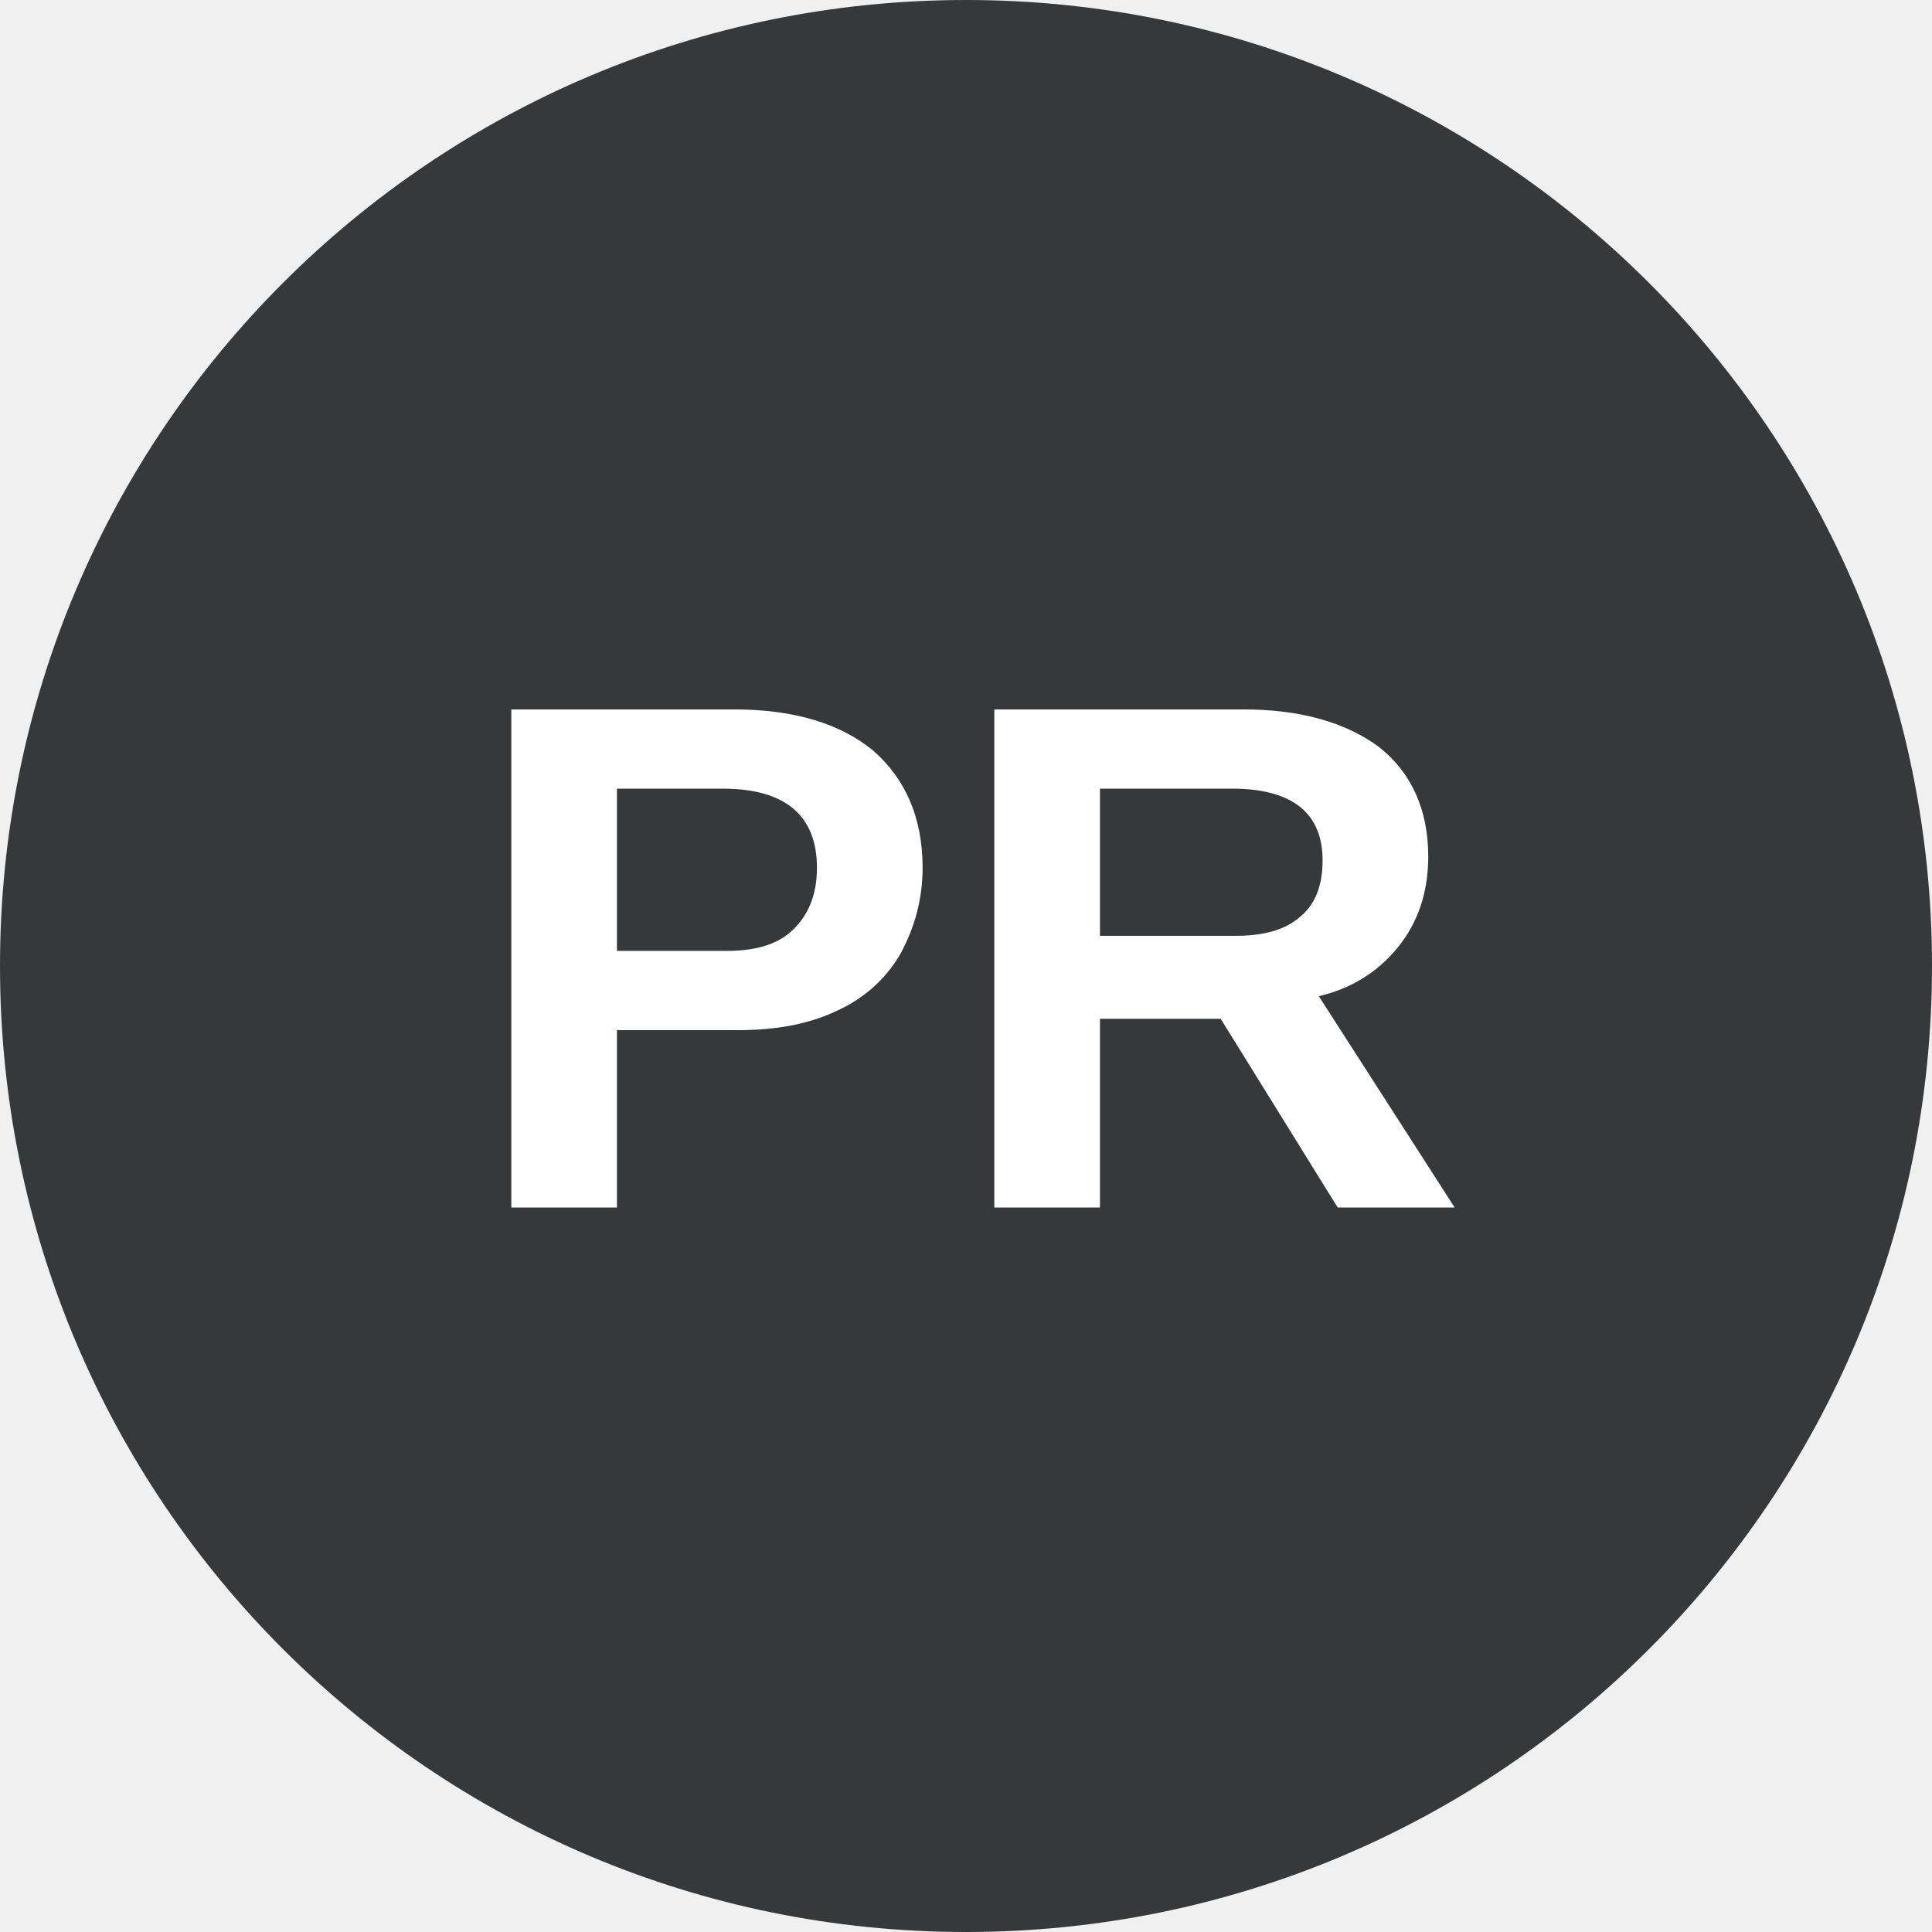
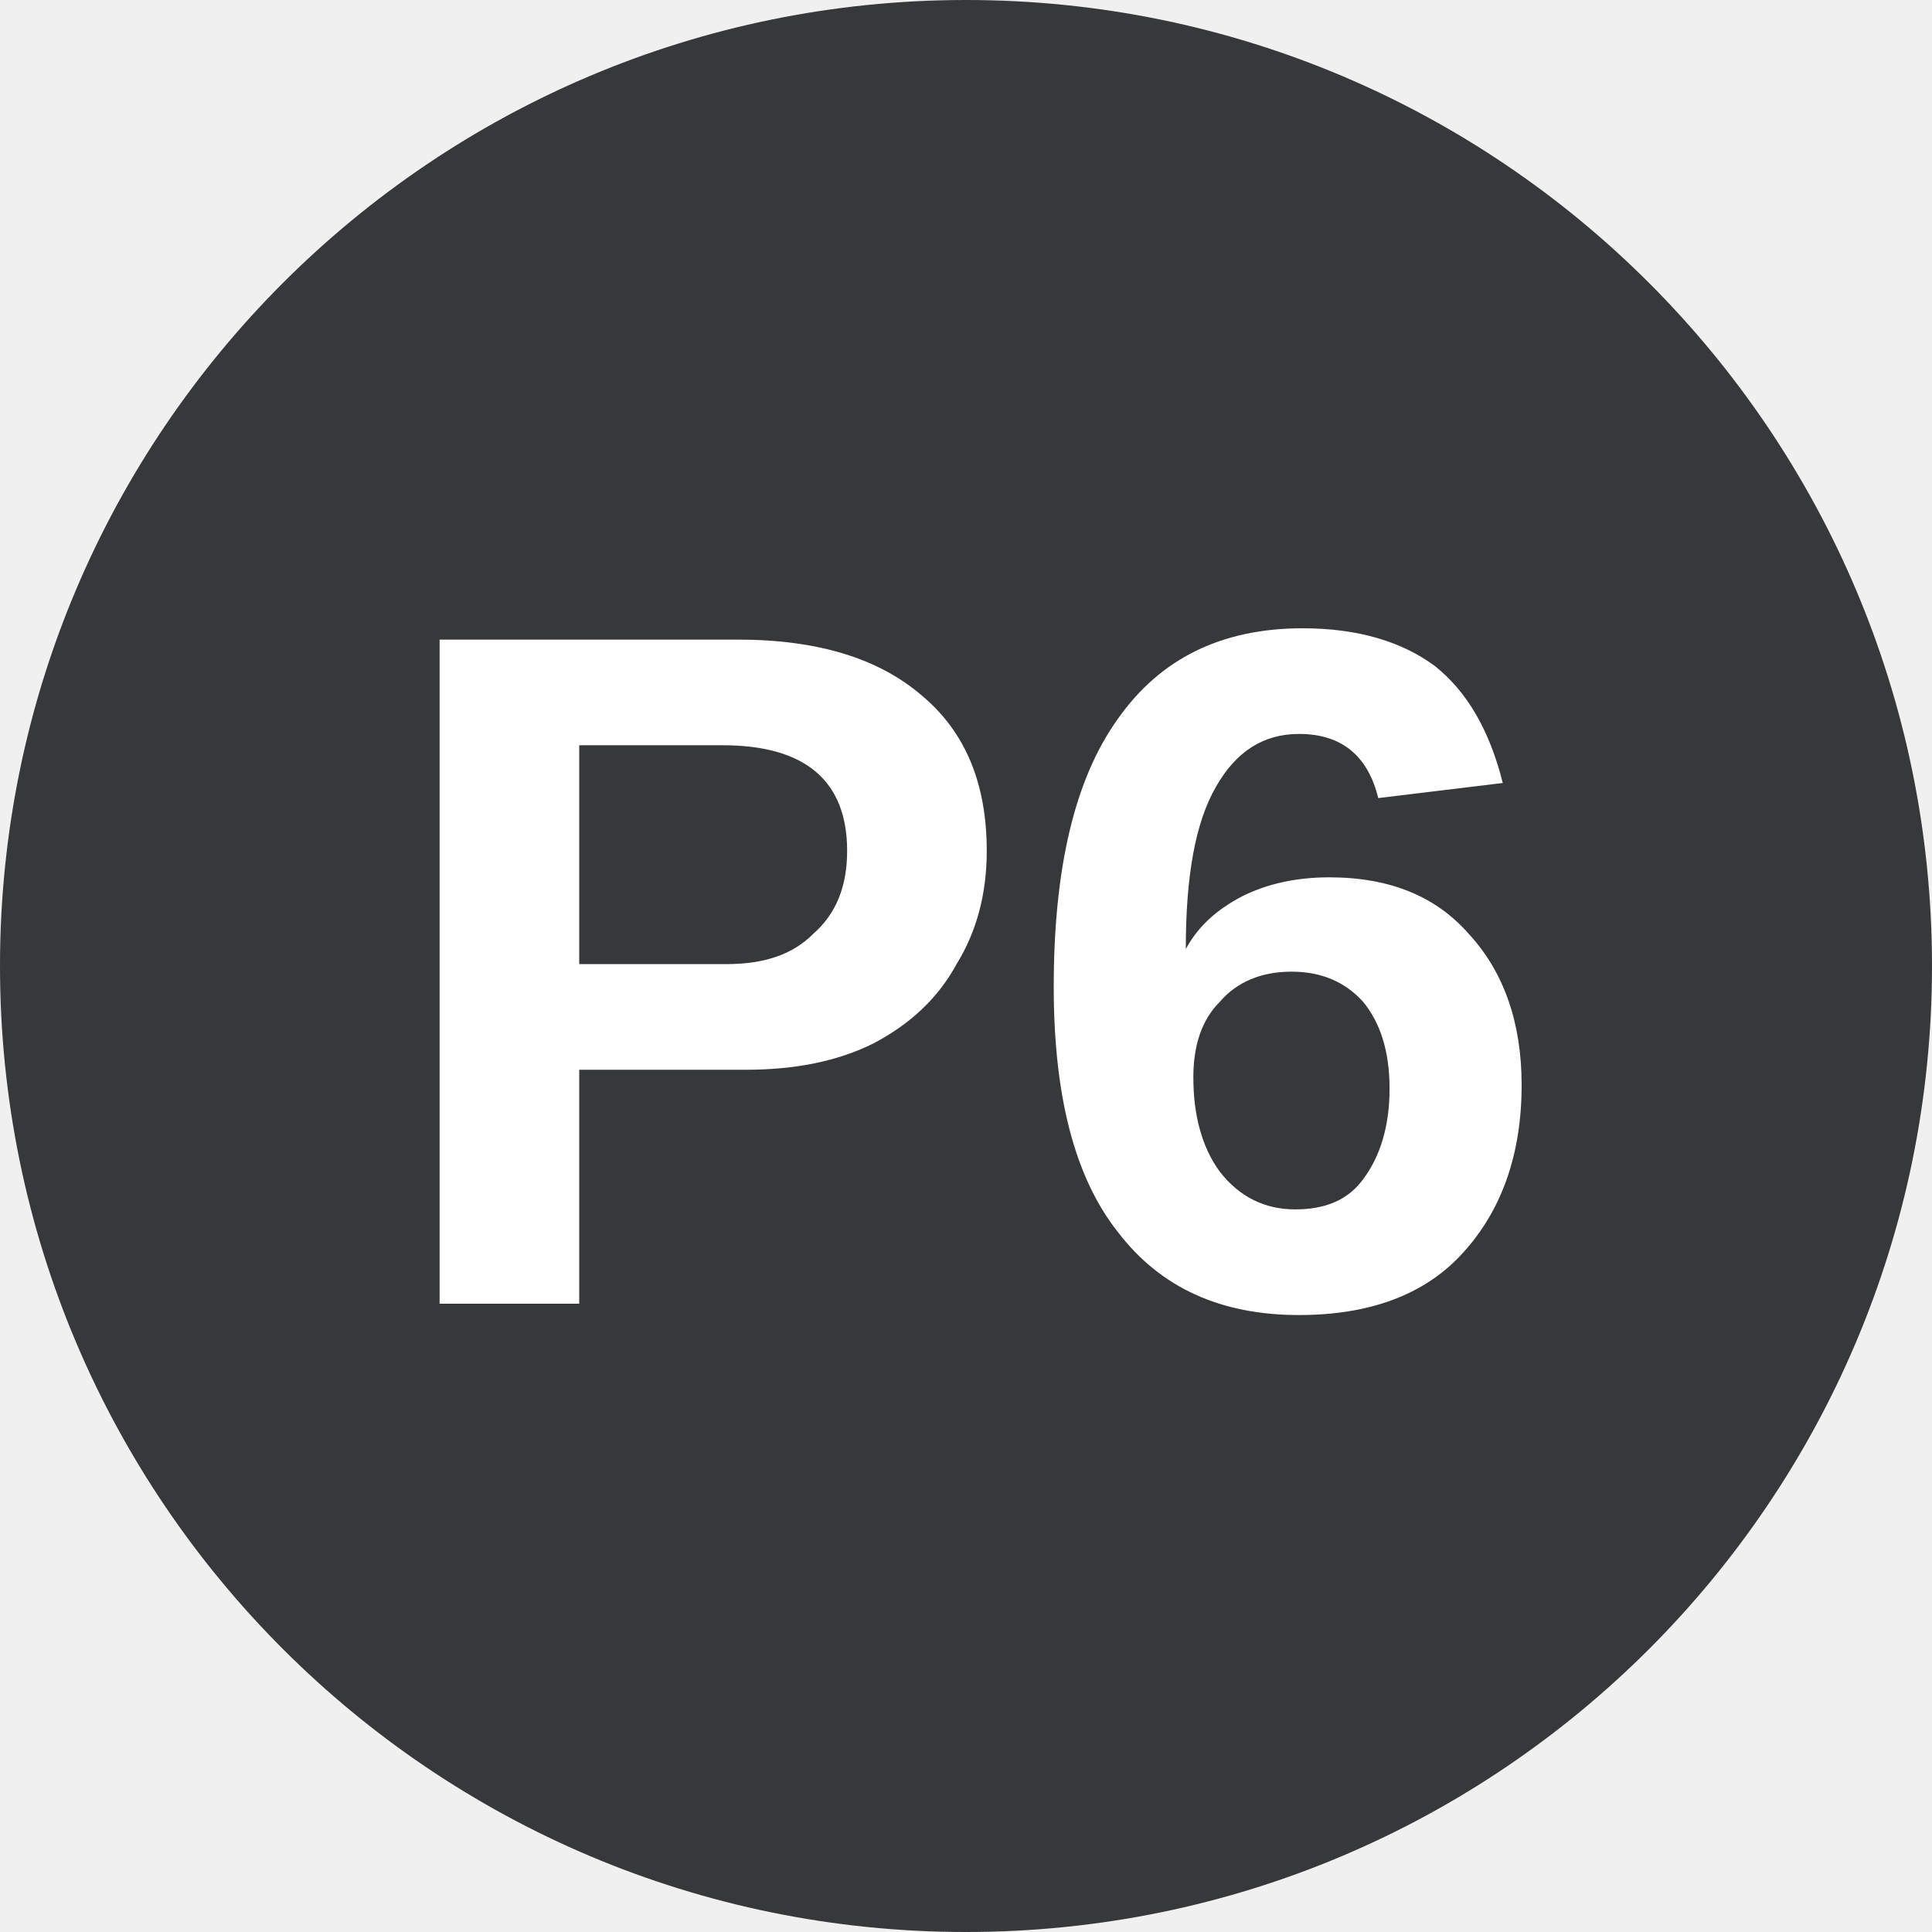
<svg xmlns="http://www.w3.org/2000/svg" viewBox="0 0 8 8">
  <circle cx="4" cy="4" r="4" fill="#37383a" />
-   <text x="4" y="5" text-anchor="middle" font-weight="700" font-size="3" font-family="Arial" fill="#ffffff">PR</text>
+   <text x="4" y="5.4" text-anchor="middle" font-weight="700" font-size="4" font-family="Arial" fill="#fff">P6</text>
</svg>
